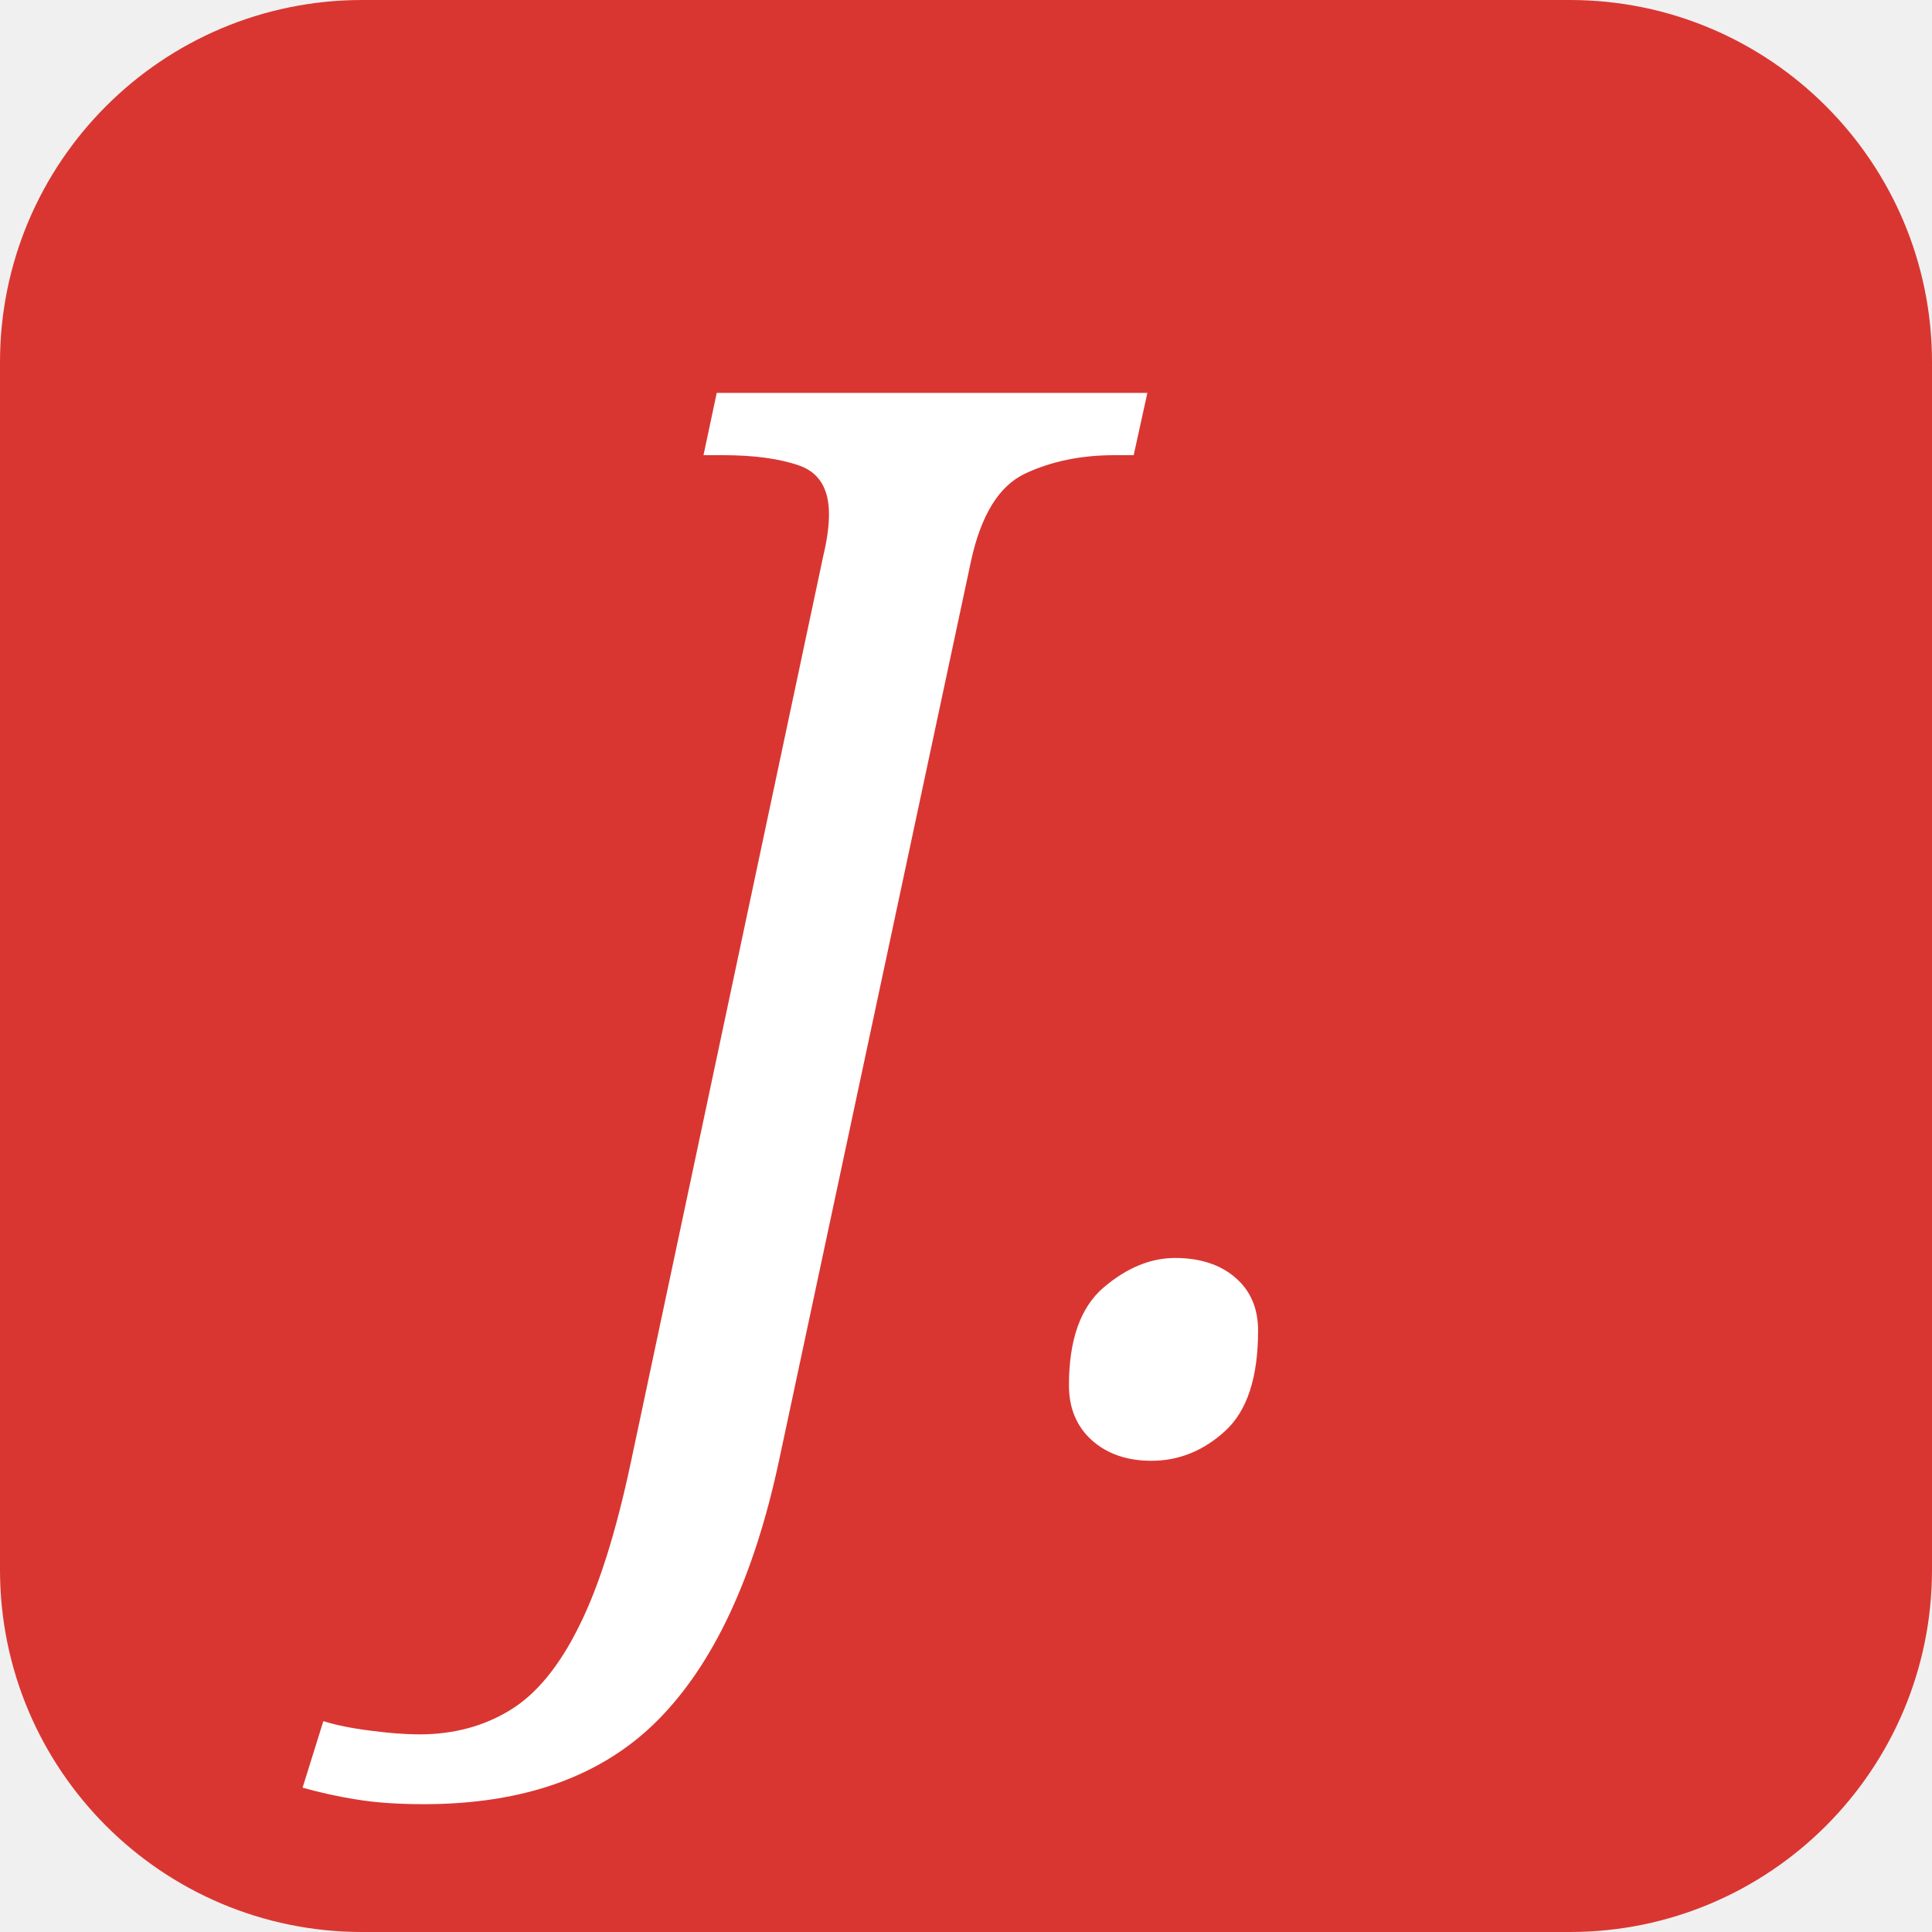
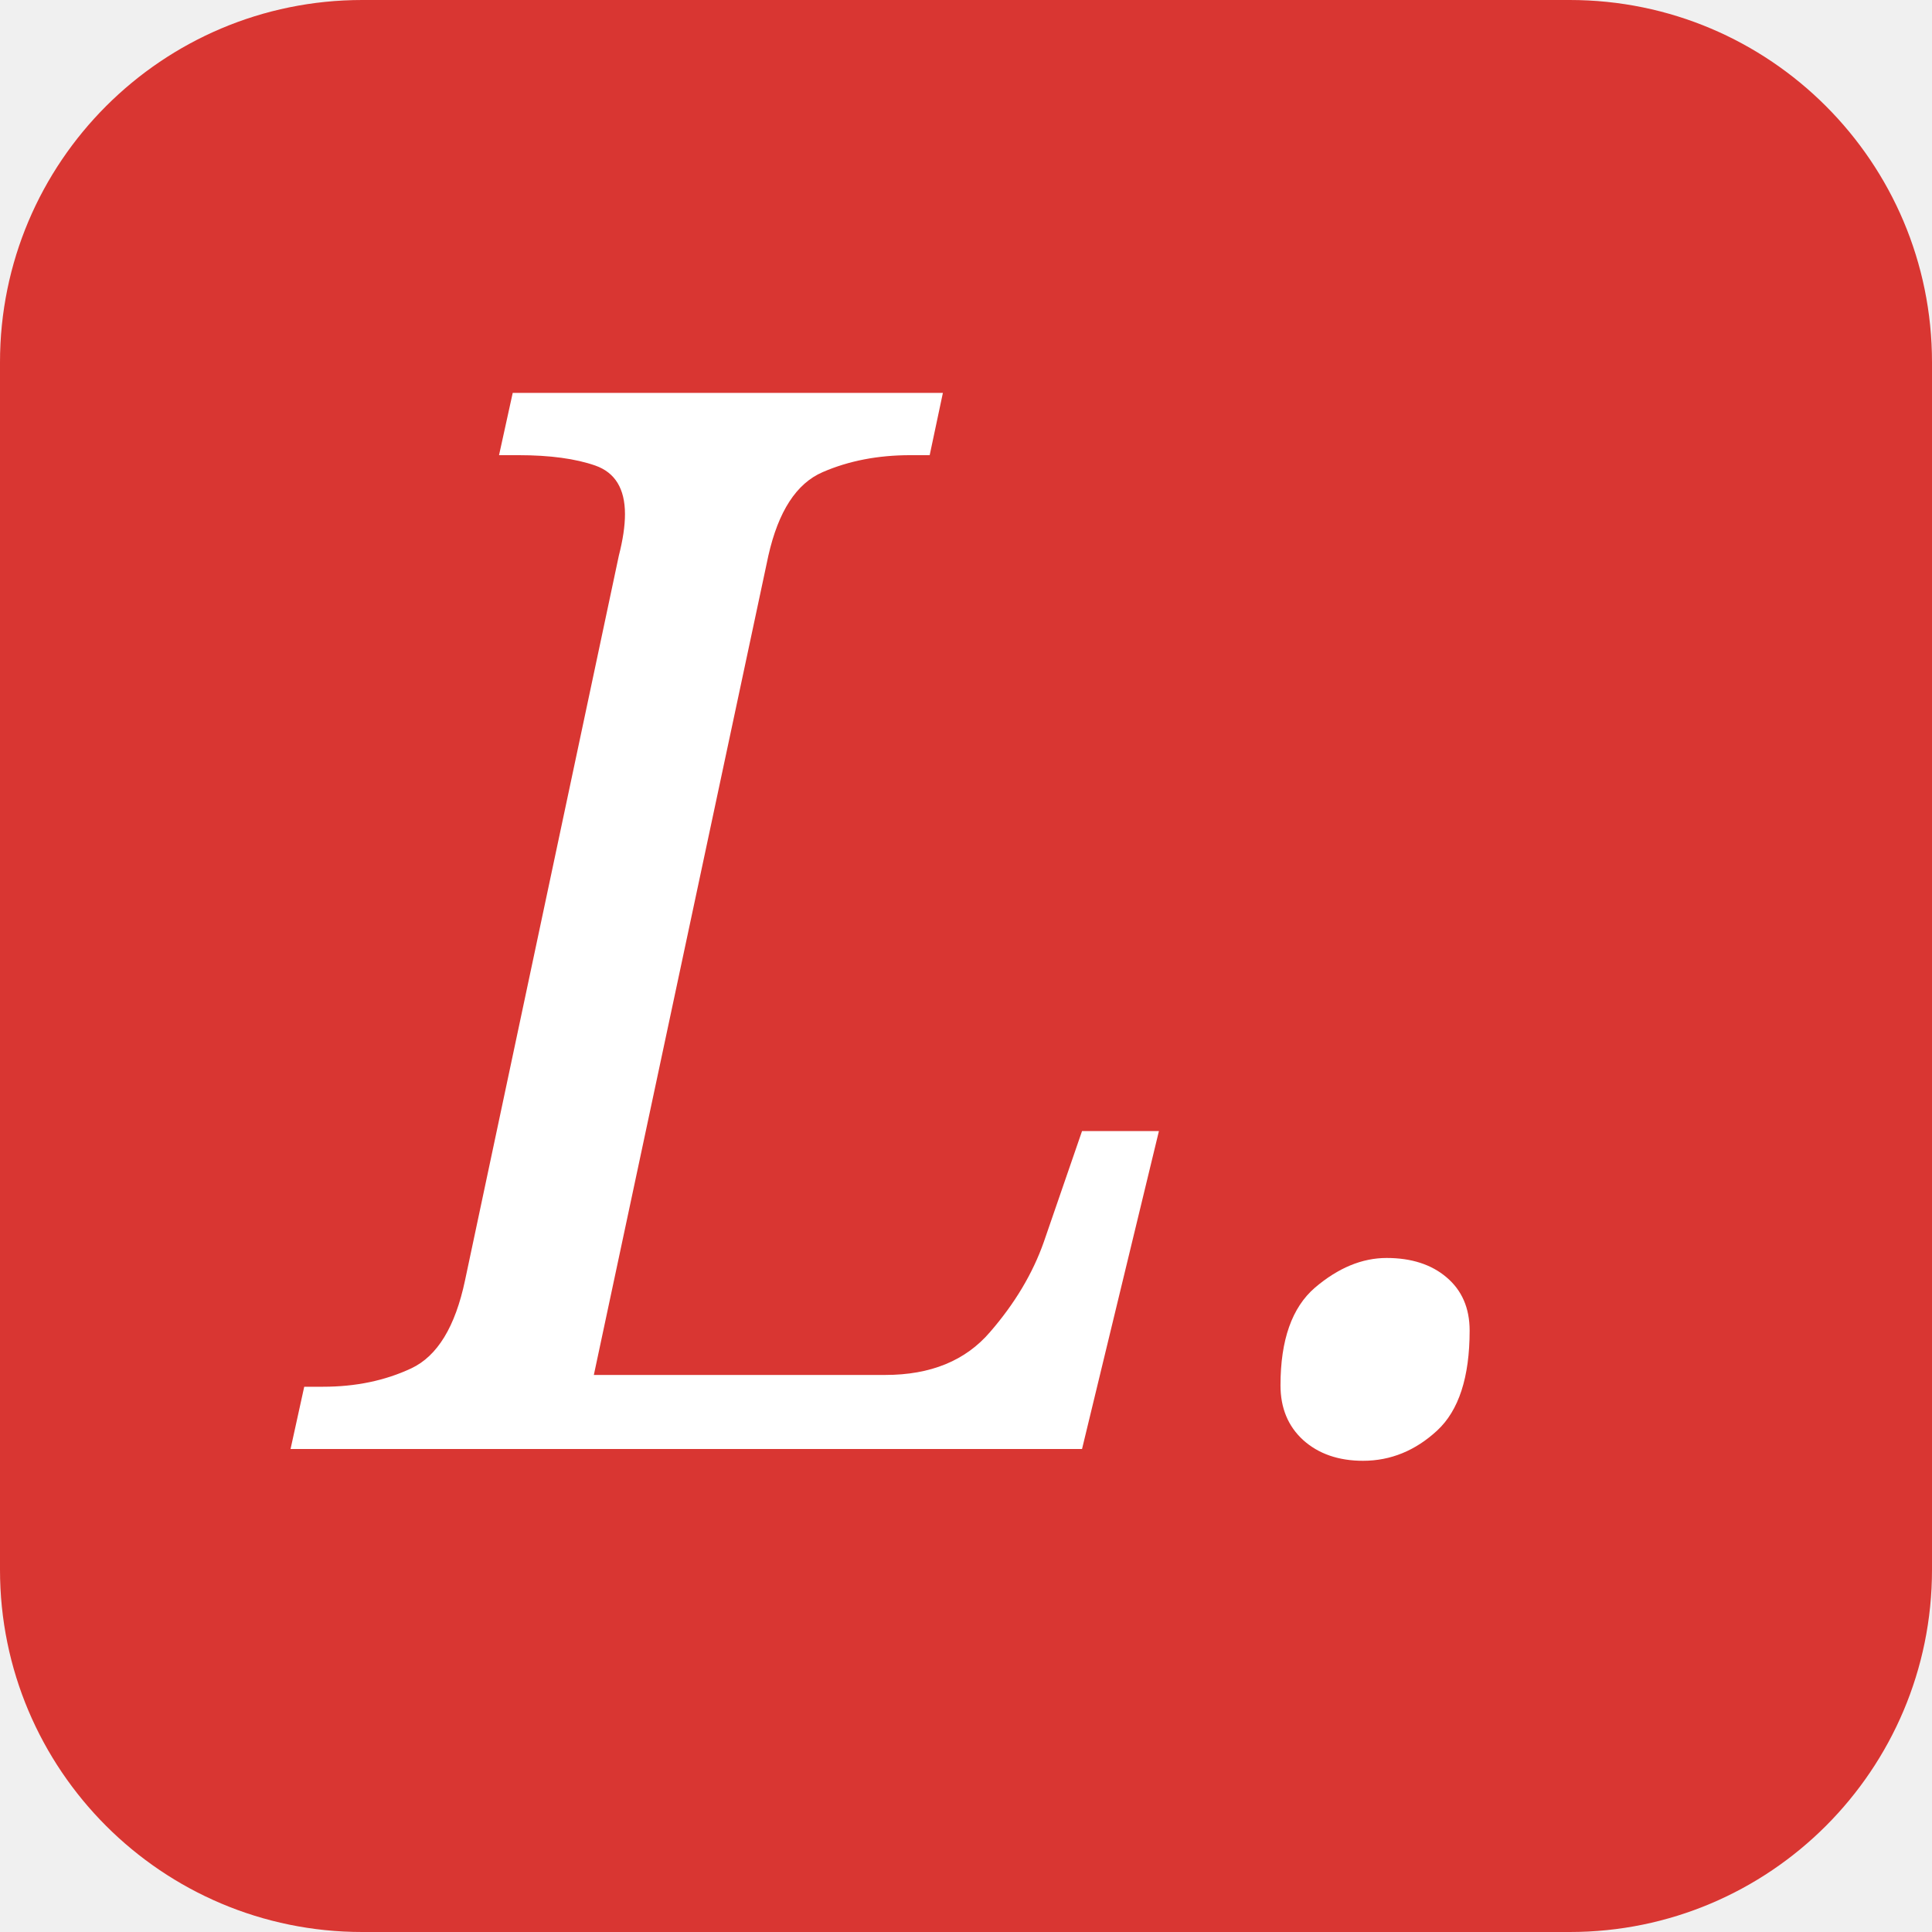
<svg xmlns="http://www.w3.org/2000/svg" viewBox="0 0 64 64">
  <rect width="64" height="64" rx="12" fill="#d93632" />
-   <text x="32" y="48" font-family="Georgia,serif" font-style="italic" font-size="49" text-anchor="middle" fill="#fff">J.</text>
+   <text x="32" y="48" font-family="Georgia,serif" font-style="italic" font-size="49" text-anchor="middle" fill="#fff">L.</text>
</svg>
